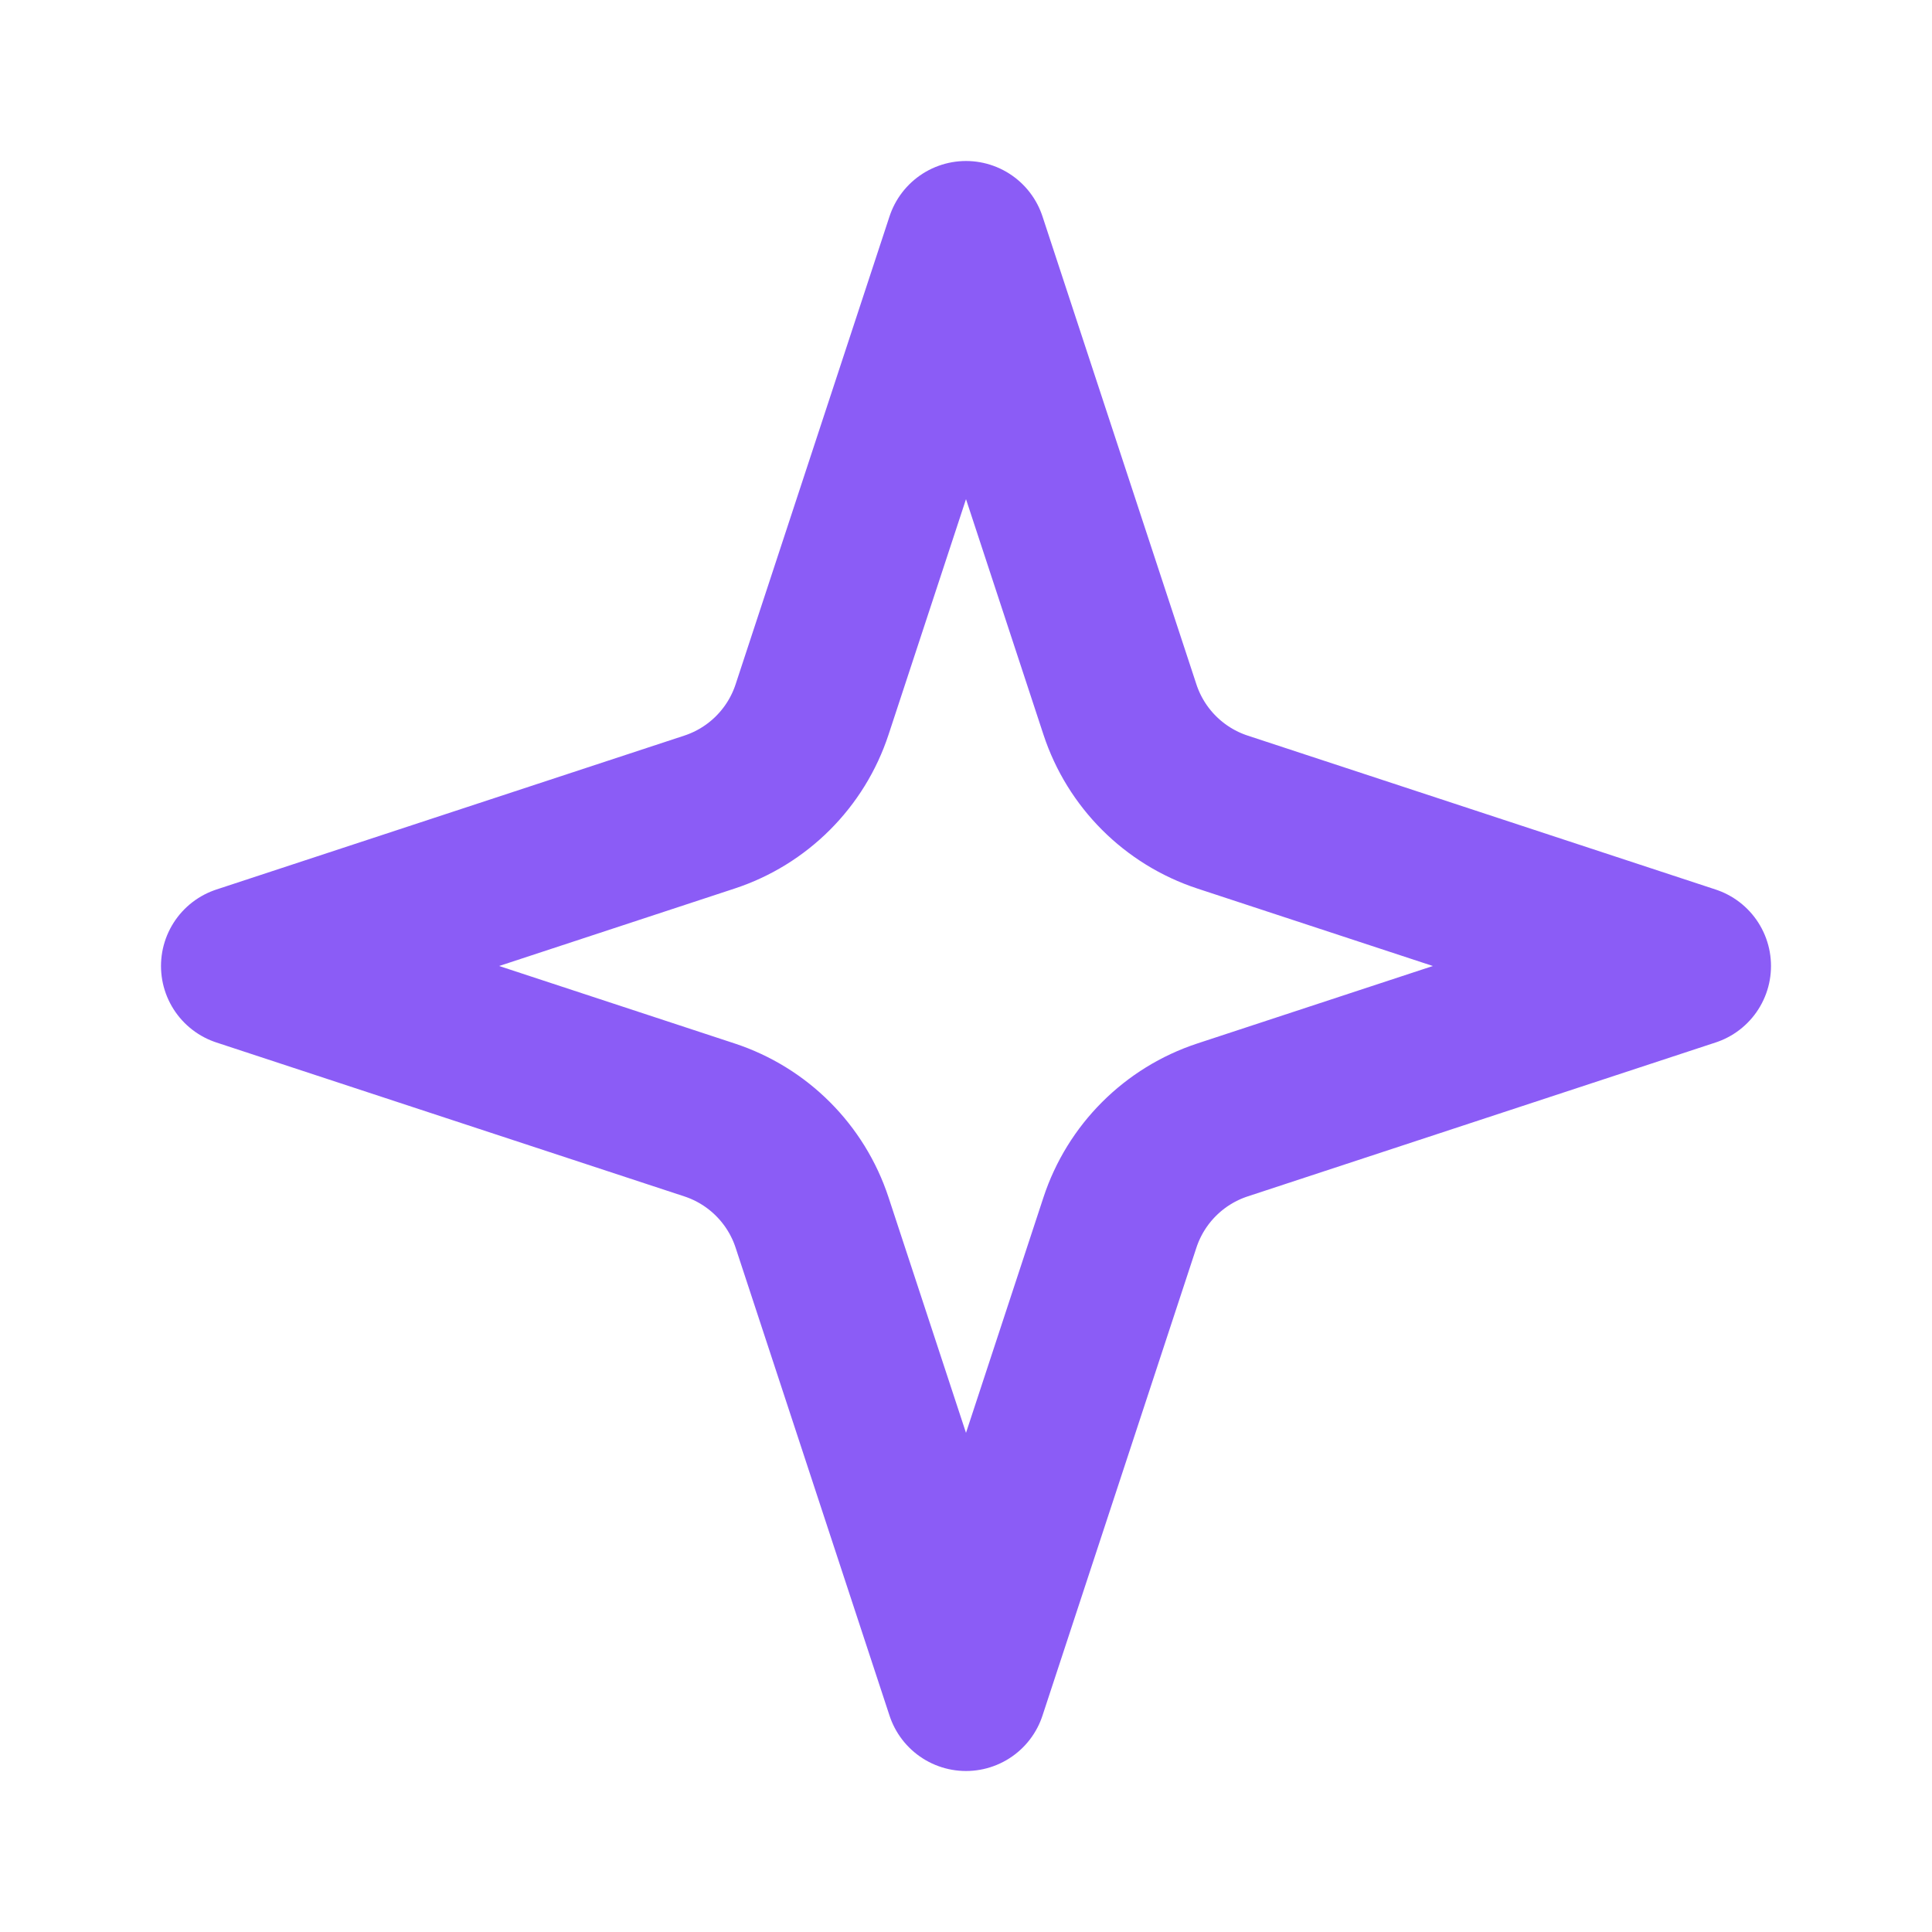
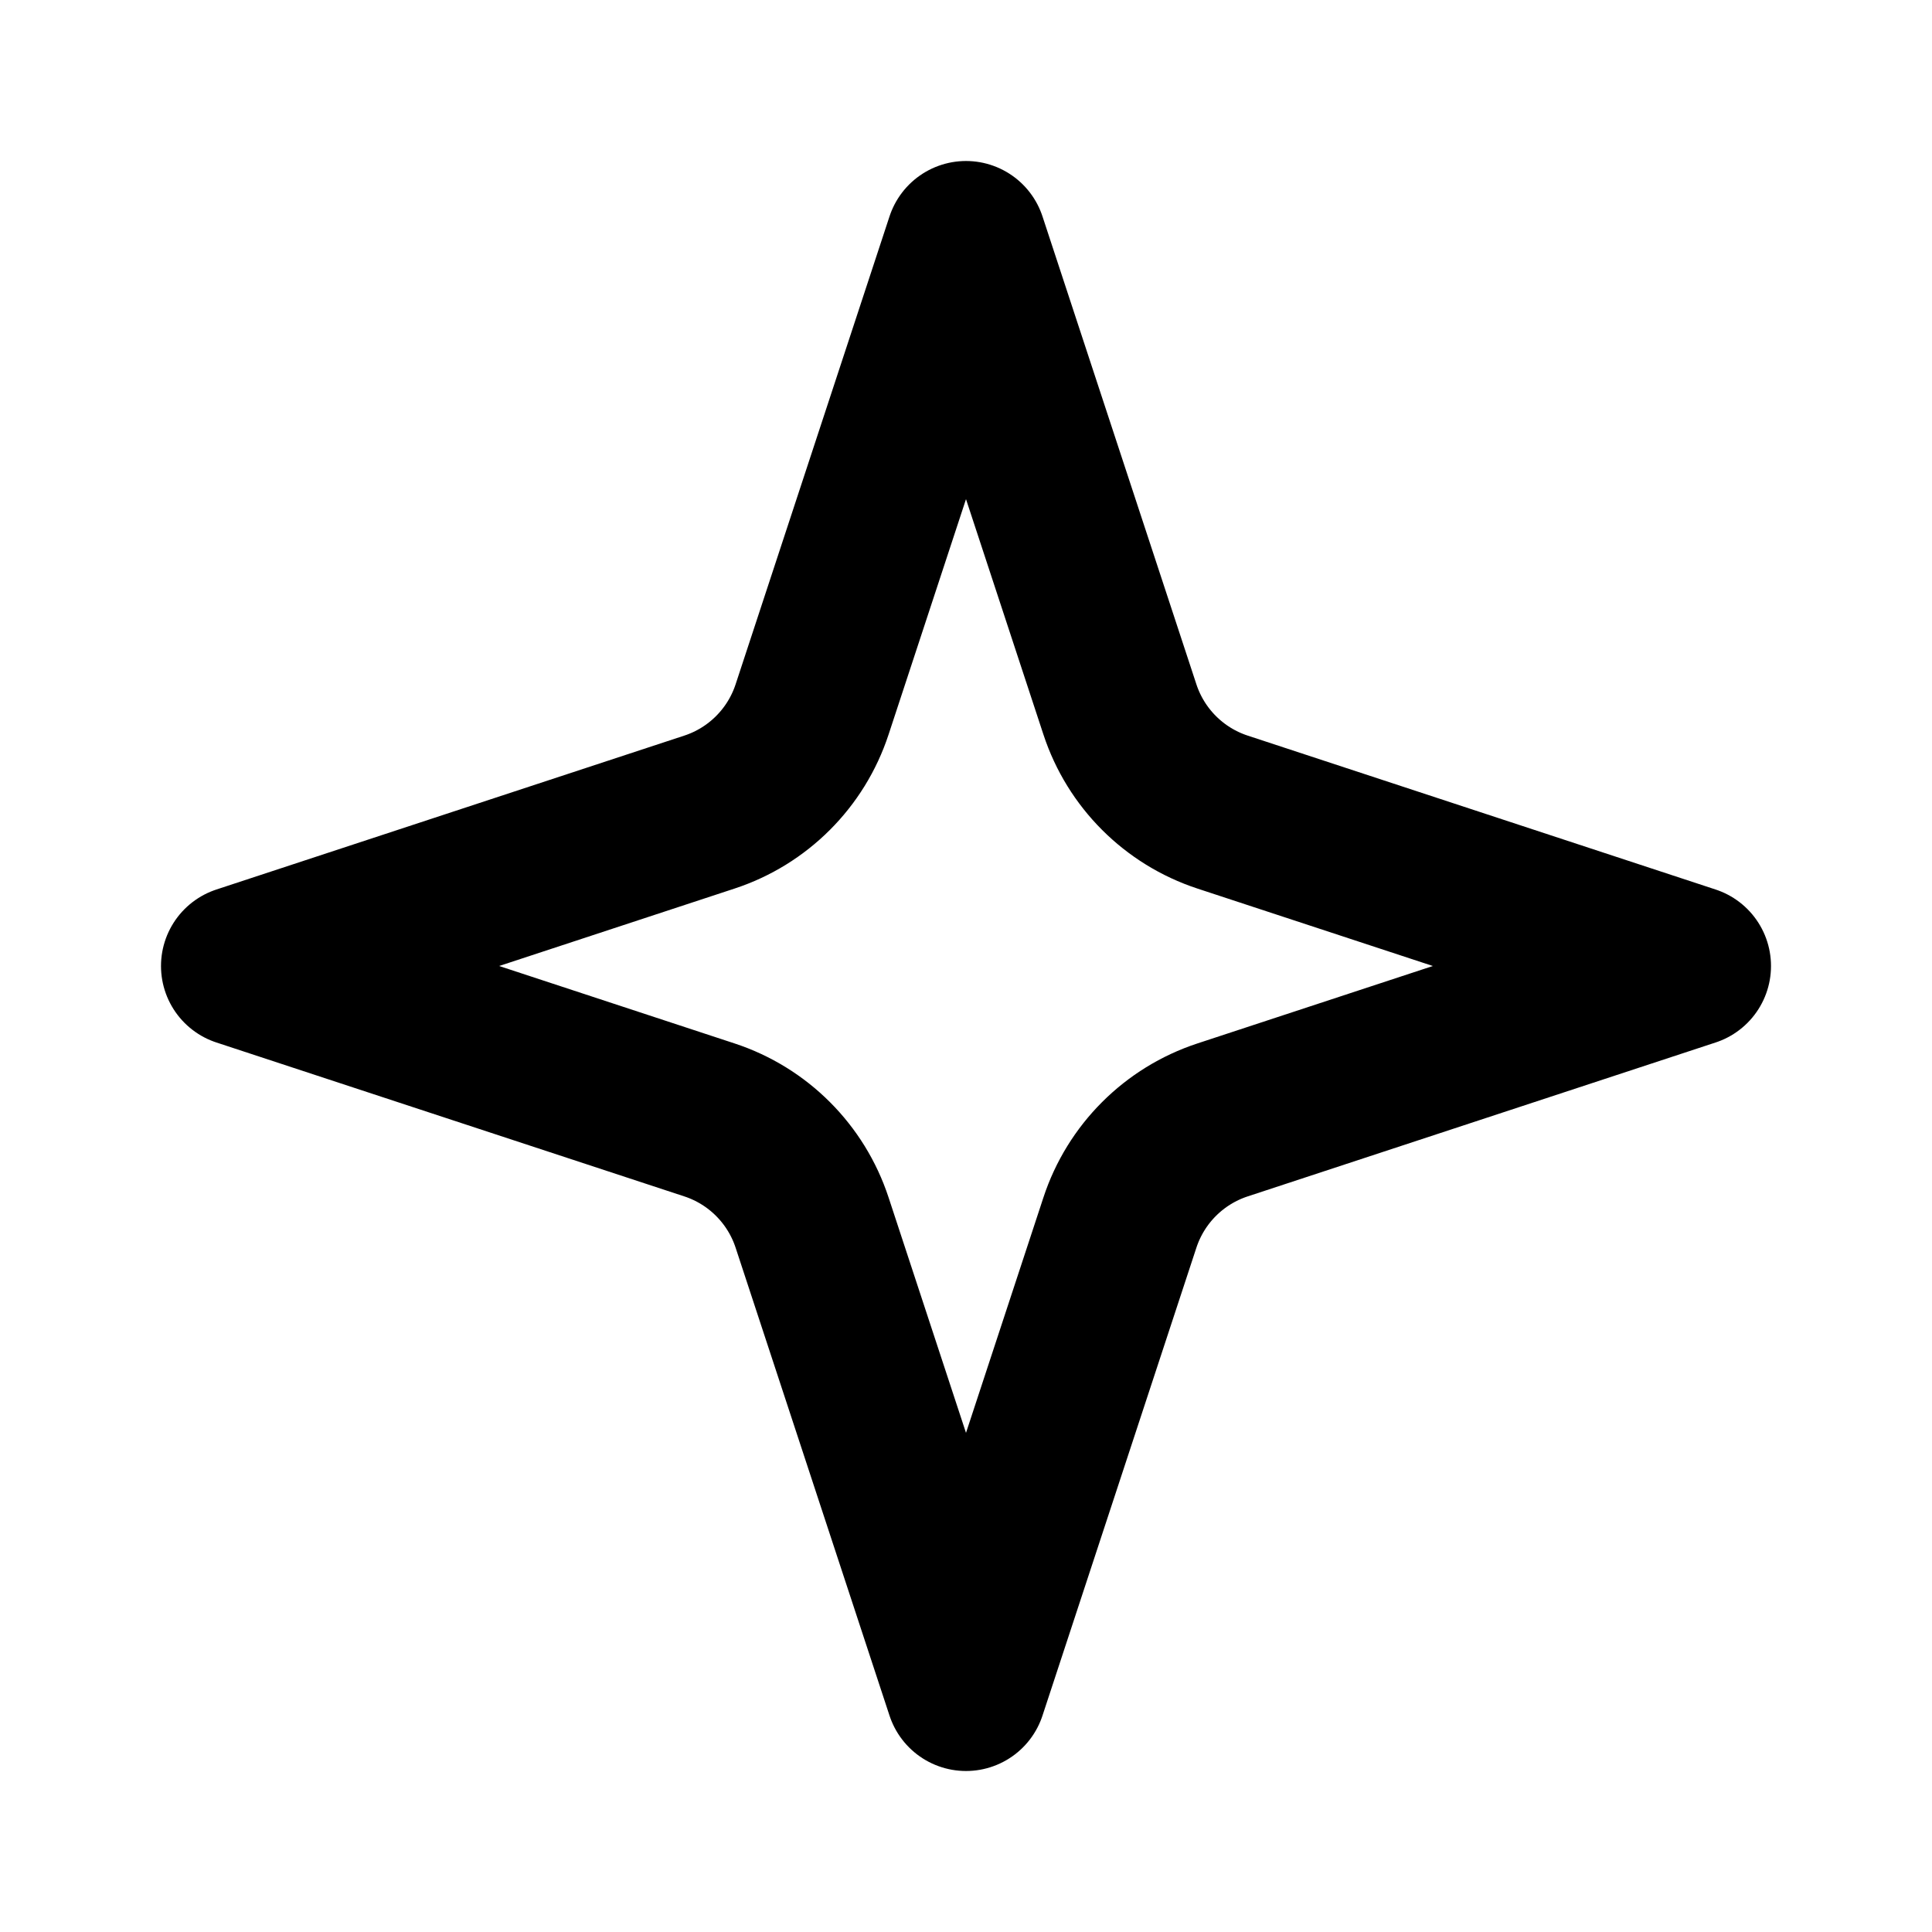
- <svg xmlns="http://www.w3.org/2000/svg" viewBox="0 0 24 24" fill="none" stroke="#8b5cf6" stroke-width="2" stroke-linecap="round" stroke-linejoin="round">
+ <svg xmlns="http://www.w3.org/2000/svg" viewBox="0 0 24 24" fill="none" stroke="currentColor" stroke-width="2" stroke-linecap="round" stroke-linejoin="round">
  <path d="M12 3l1.912 5.813a2 2 0 0 0 1.275 1.275L21 12l-5.813 1.912a2 2 0 0 0-1.275 1.275L12 21l-1.912-5.813a2 2 0 0 0-1.275-1.275L3 12l5.813-1.912a2 2 0 0 0 1.275-1.275z" />
</svg>
